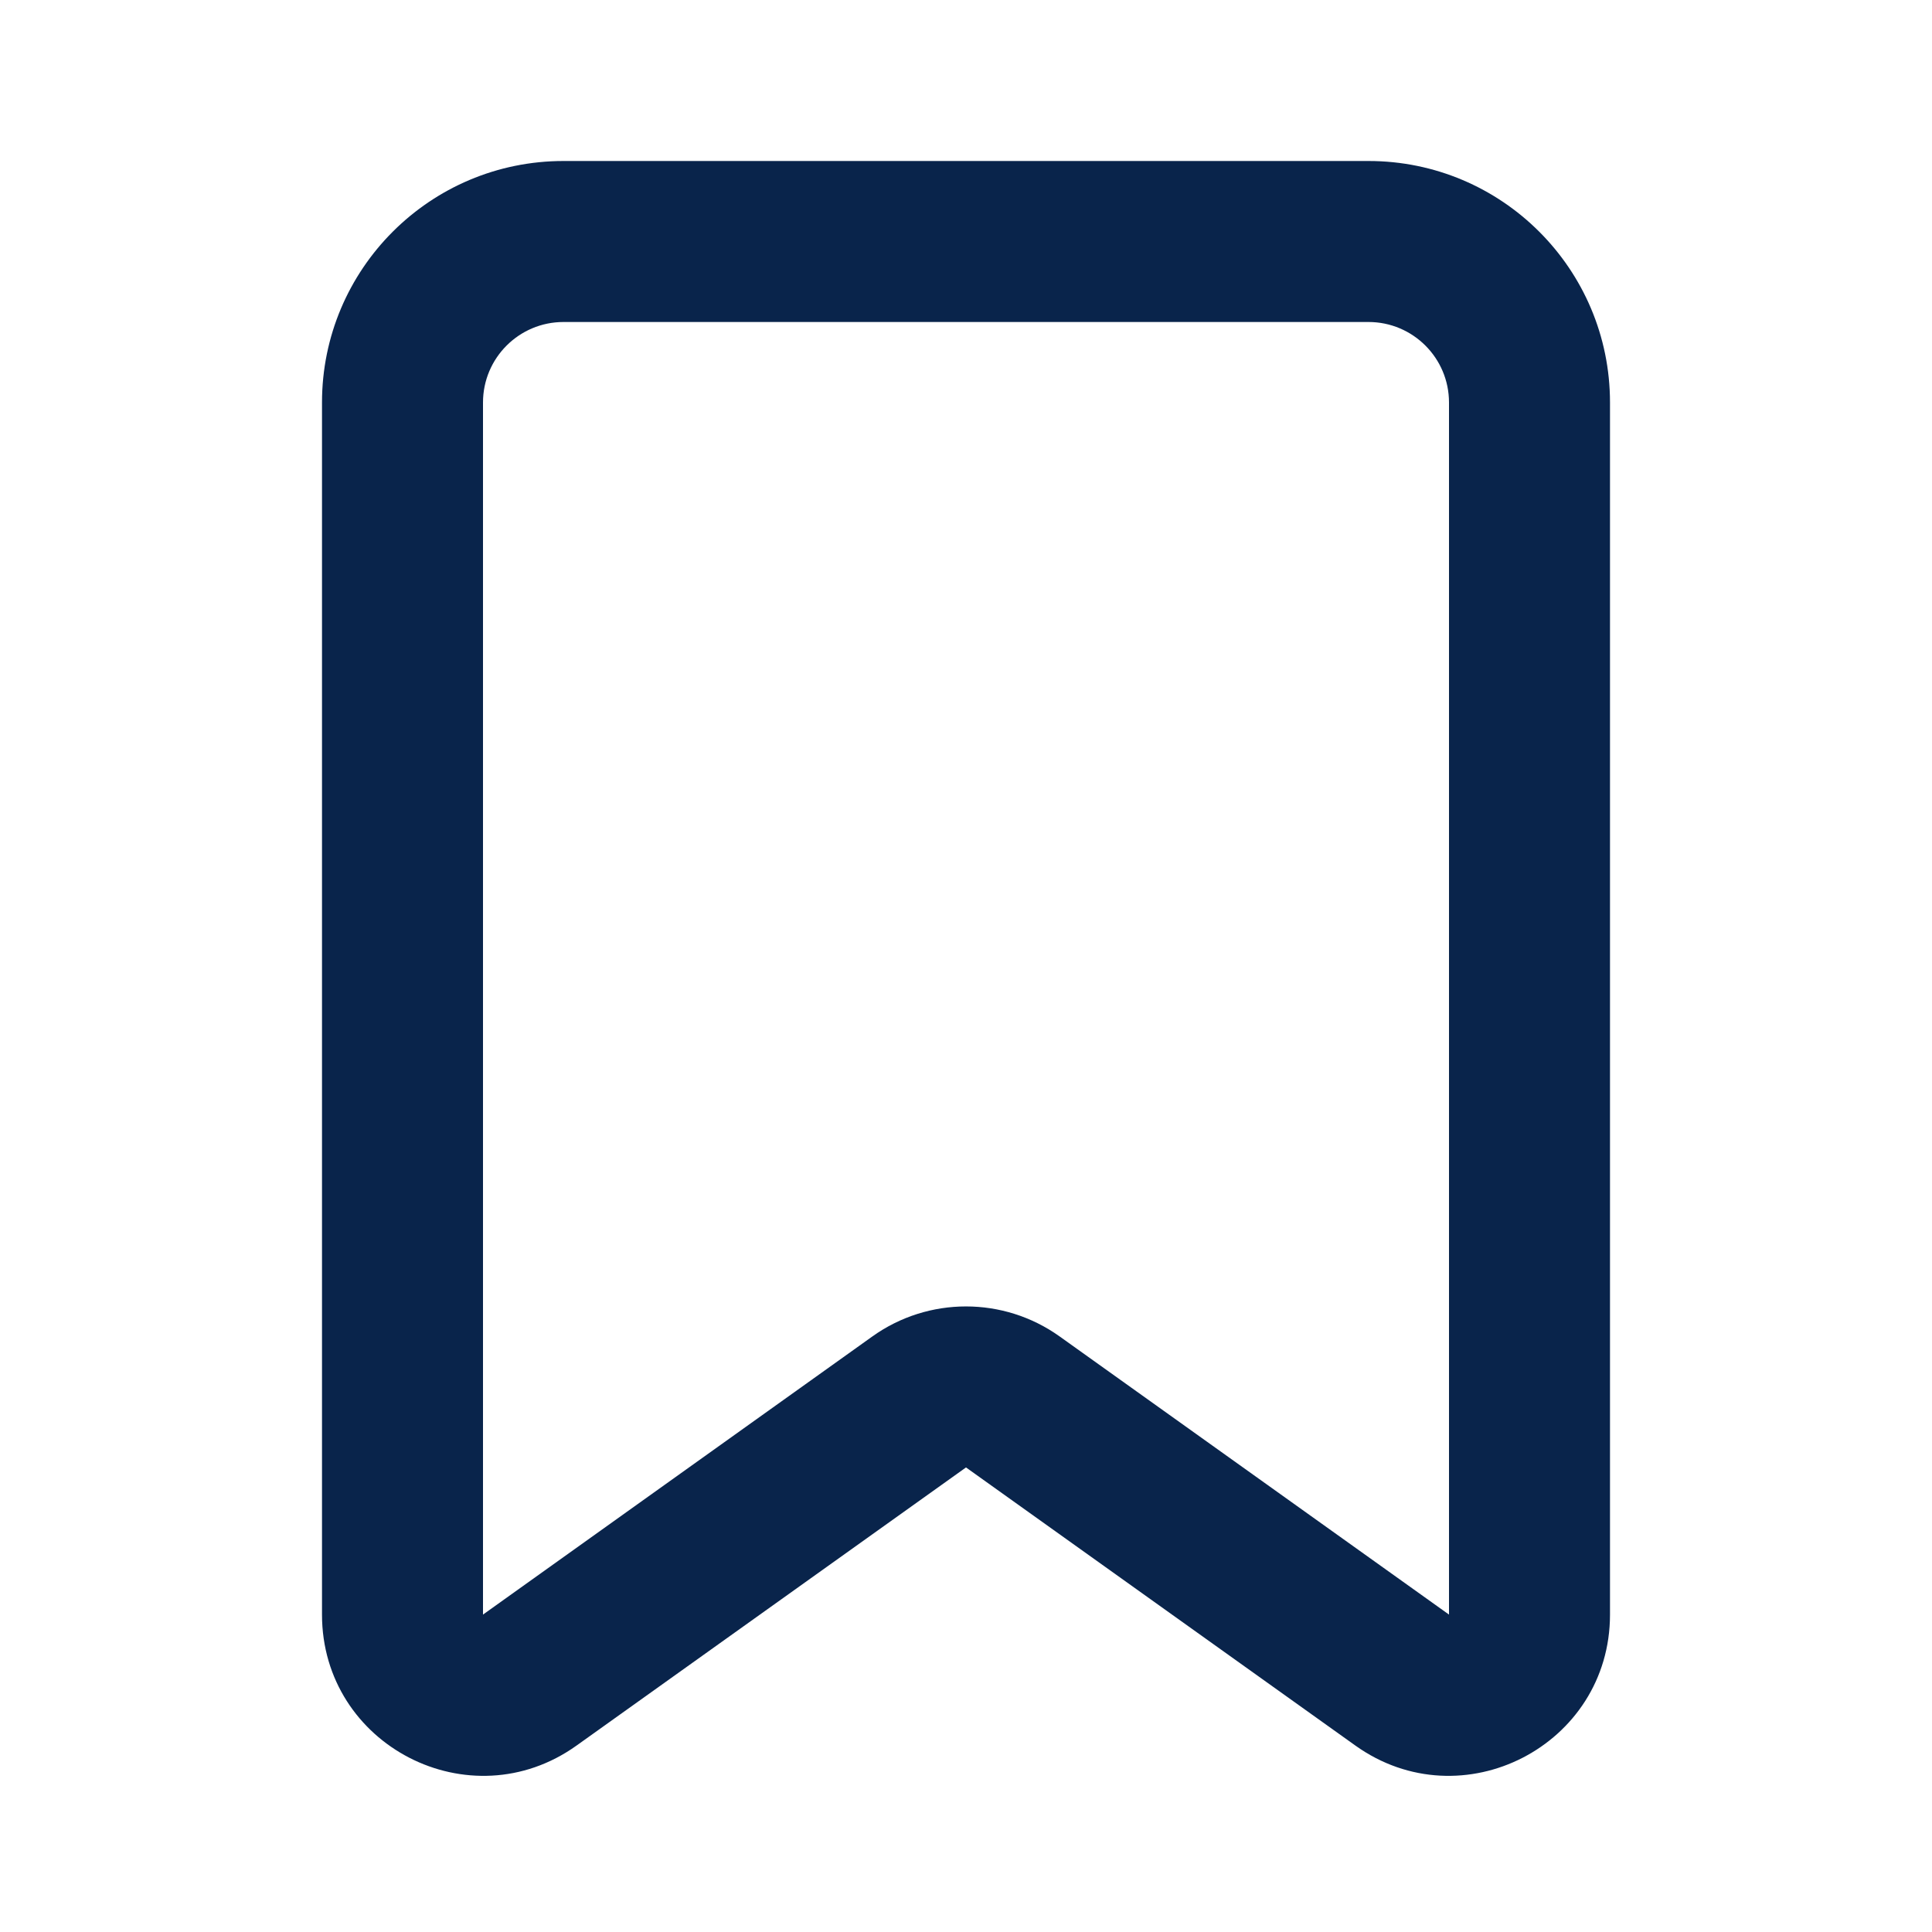
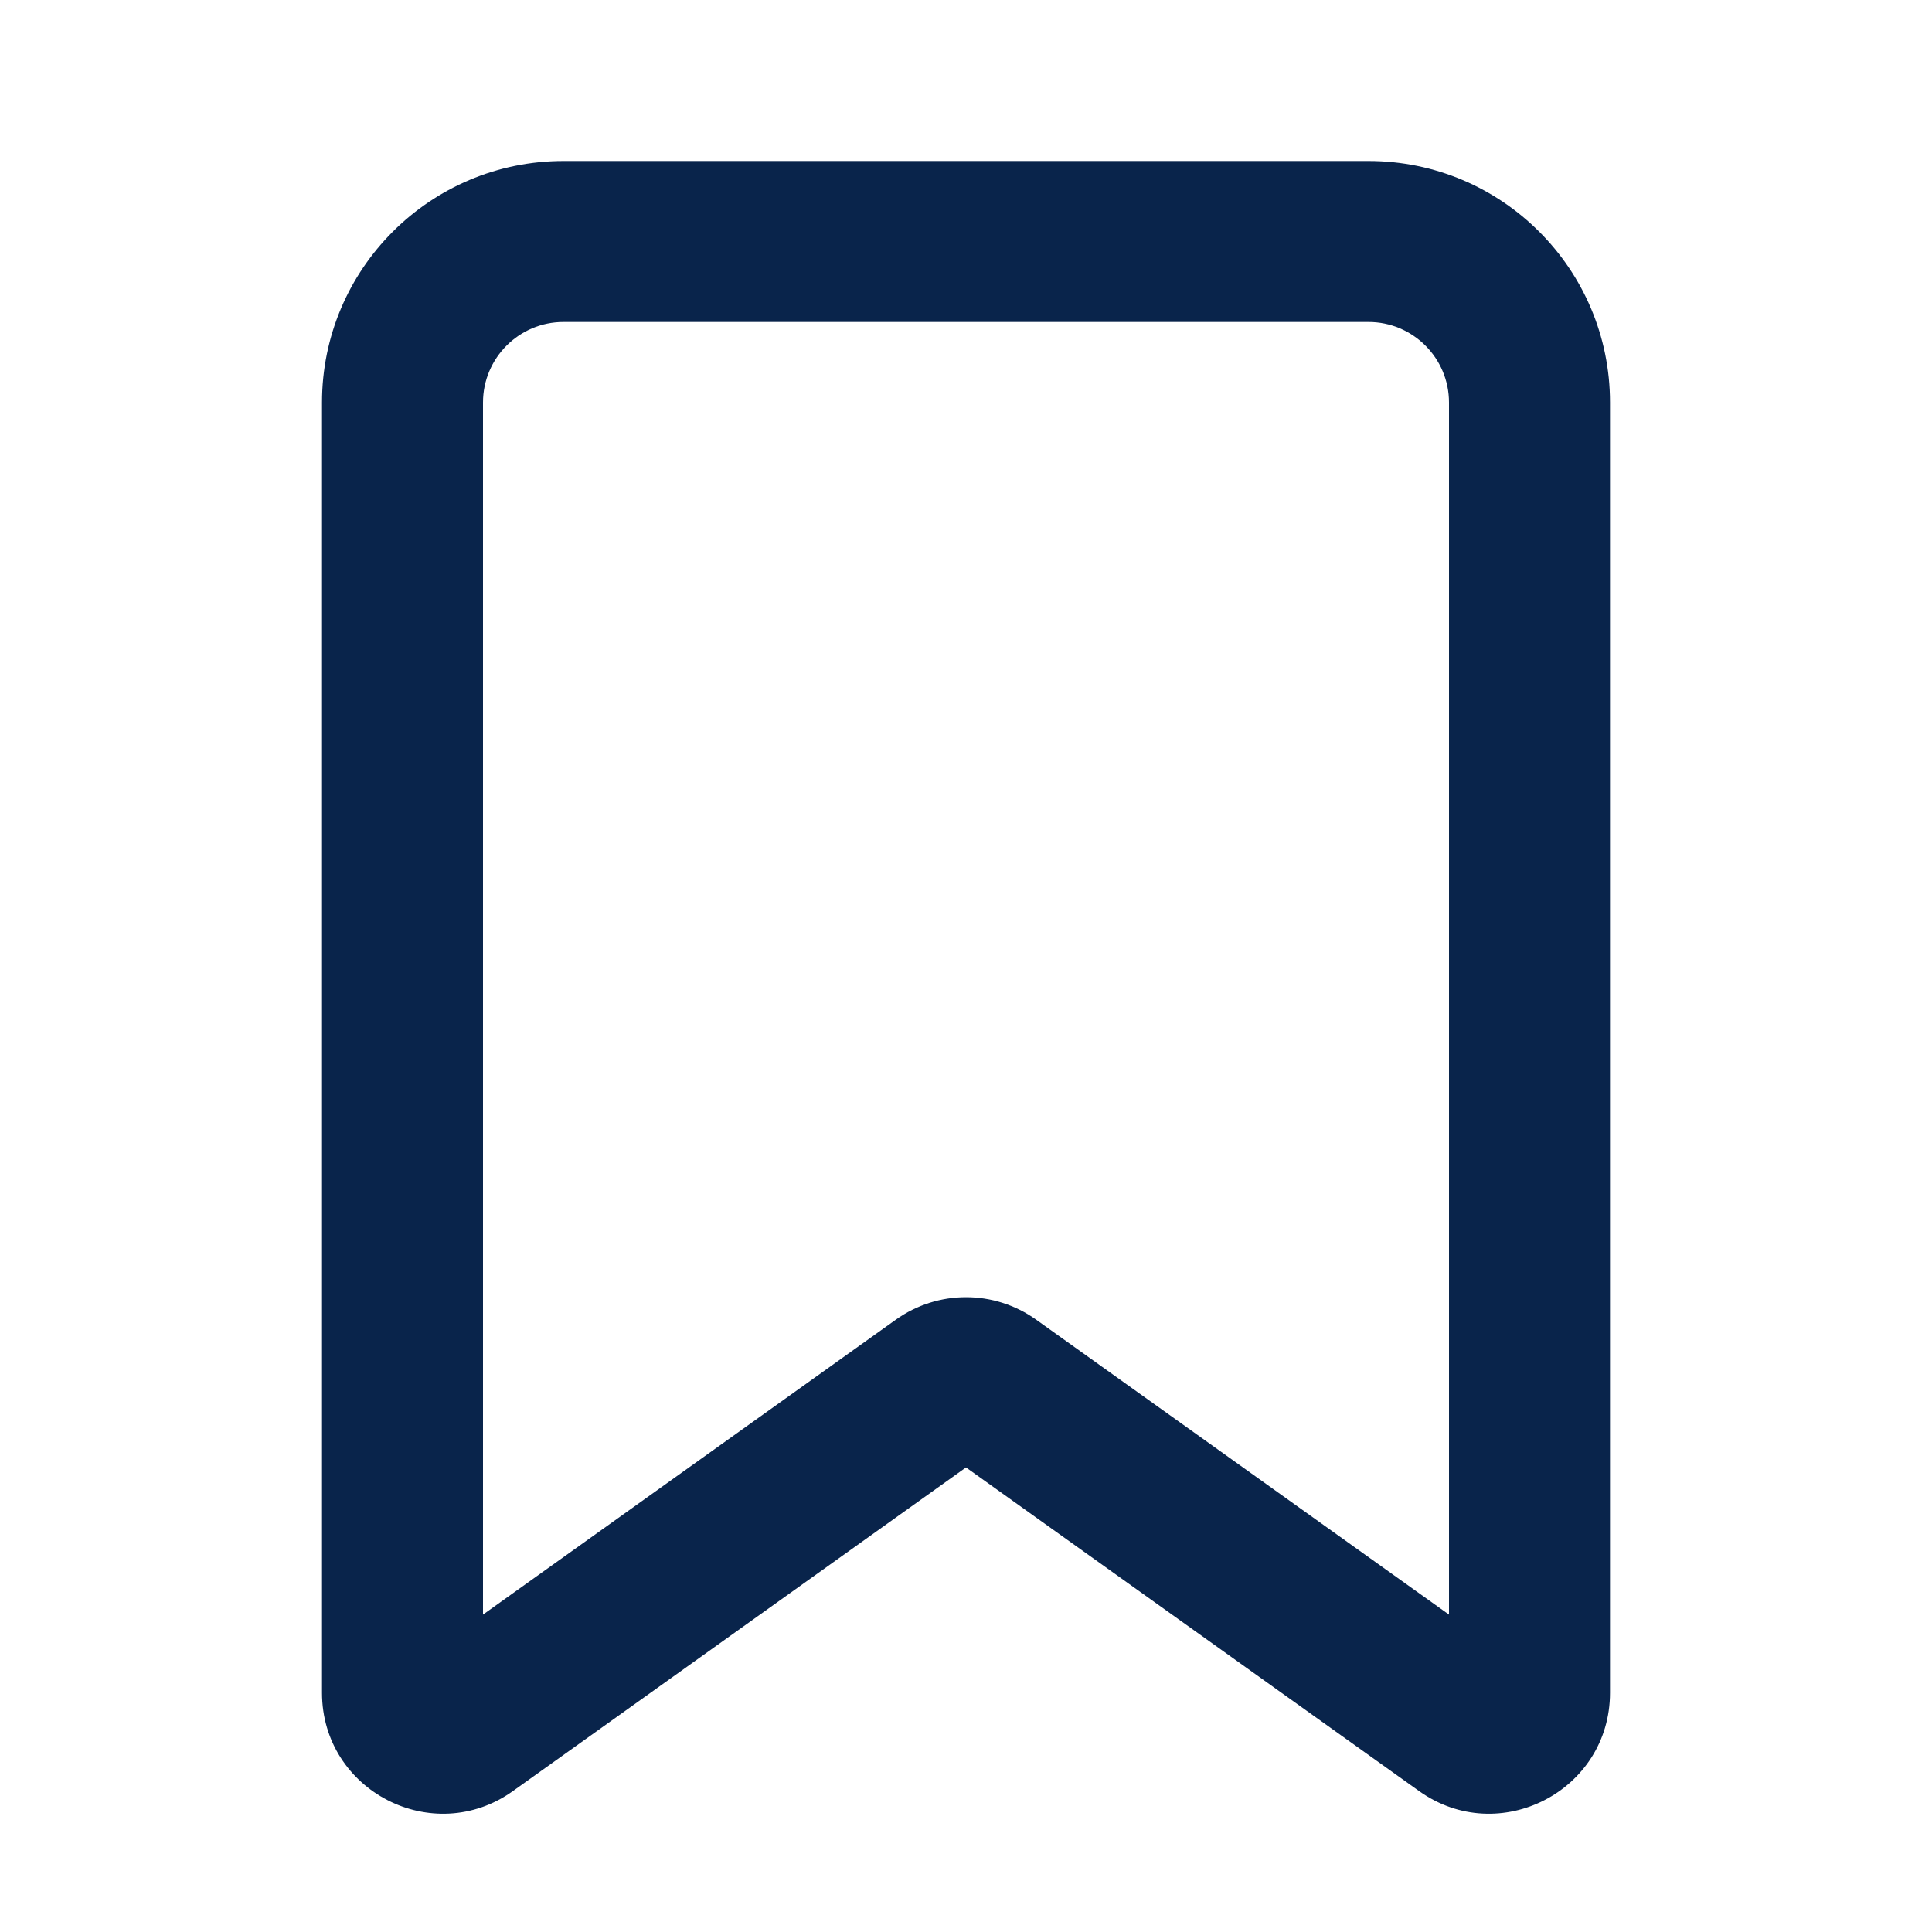
<svg xmlns="http://www.w3.org/2000/svg" width="24px" height="24px" viewBox="0 0 24 24" version="1.1">
  <g id="页面-1" stroke="none" stroke-width="1" fill="none" fill-rule="evenodd">
    <g id="Education" transform="translate(-96, 0)">
      <g id="bookmark_line" transform="translate(96, 0)">
        <rect id="矩形" fill-rule="nonzero" x="0" y="0" width="24" height="24" />
-         <path d="M4,5 C4,3.343 5.343,2 7,2 L17,2 C18.657,2 20,3.343 20,5 L20,20.057 C20,21.684 18.161,22.63 16.837,21.684 L12,18.229 L7.162,21.684 C5.839,22.63 4,21.684 4,20.057 L4,5 Z M7,4 C6.448,4 6,4.448 6,5 L6,20.057 L10.838,16.601 C11.533,16.105 12.467,16.105 13.162,16.601 L18,20.057 L18,5 C18,4.448 17.552,4 17,4 L7,4 Z" id="形状" fill="#09244B" />
+         <path d="M4,5 C4,3.343 5.343,2 7,2 L17,2 C18.657,2 20,3.343 20,5 L20,21.028 C20,22.248 18.621,22.958 17.628,22.249 L12,18.229 L6.372,22.249 C5.379,22.958 4,22.248 4,21.028 L4,5 Z M7,4 C6.448,4 6,4.448 6,5 L6,20.057 L11.128,16.394 C11.65,16.021 12.35,16.021 12.872,16.394 L18,20.057 L18,5 C18,4.448 17.552,4 17,4 L7,4 Z" id="形状" fill="#09244B" />
      </g>
    </g>
  </g>
</svg>
